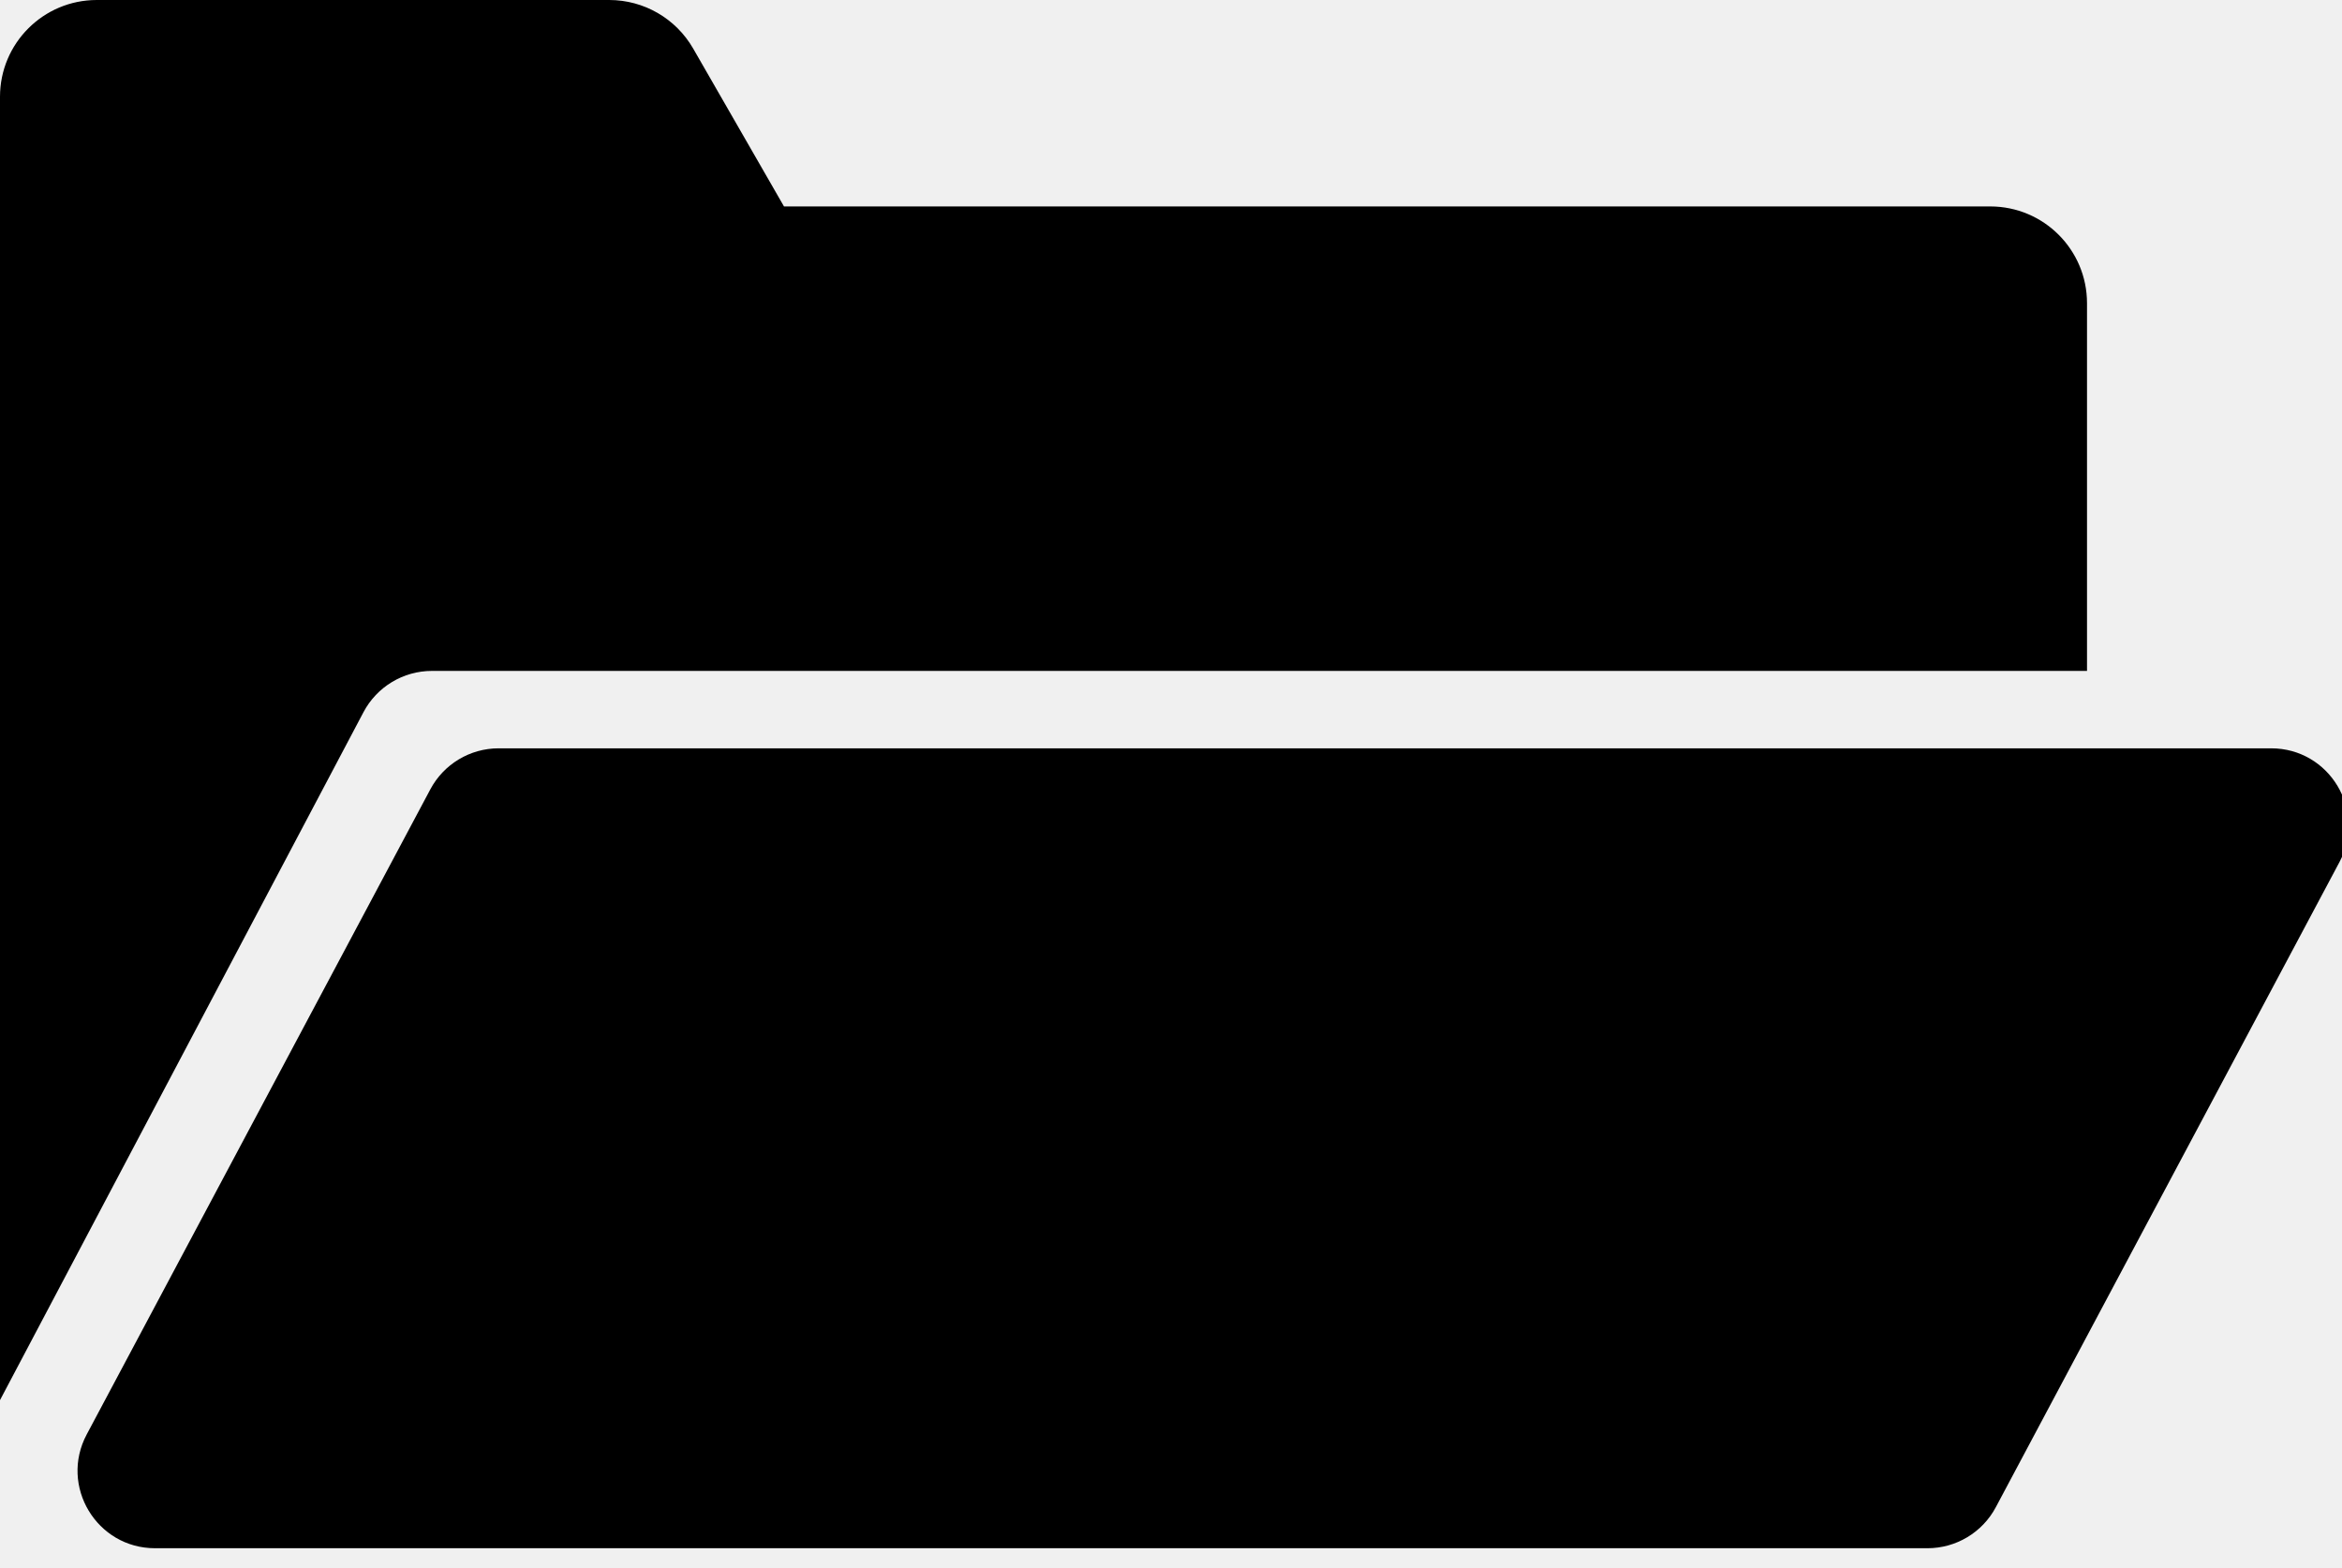
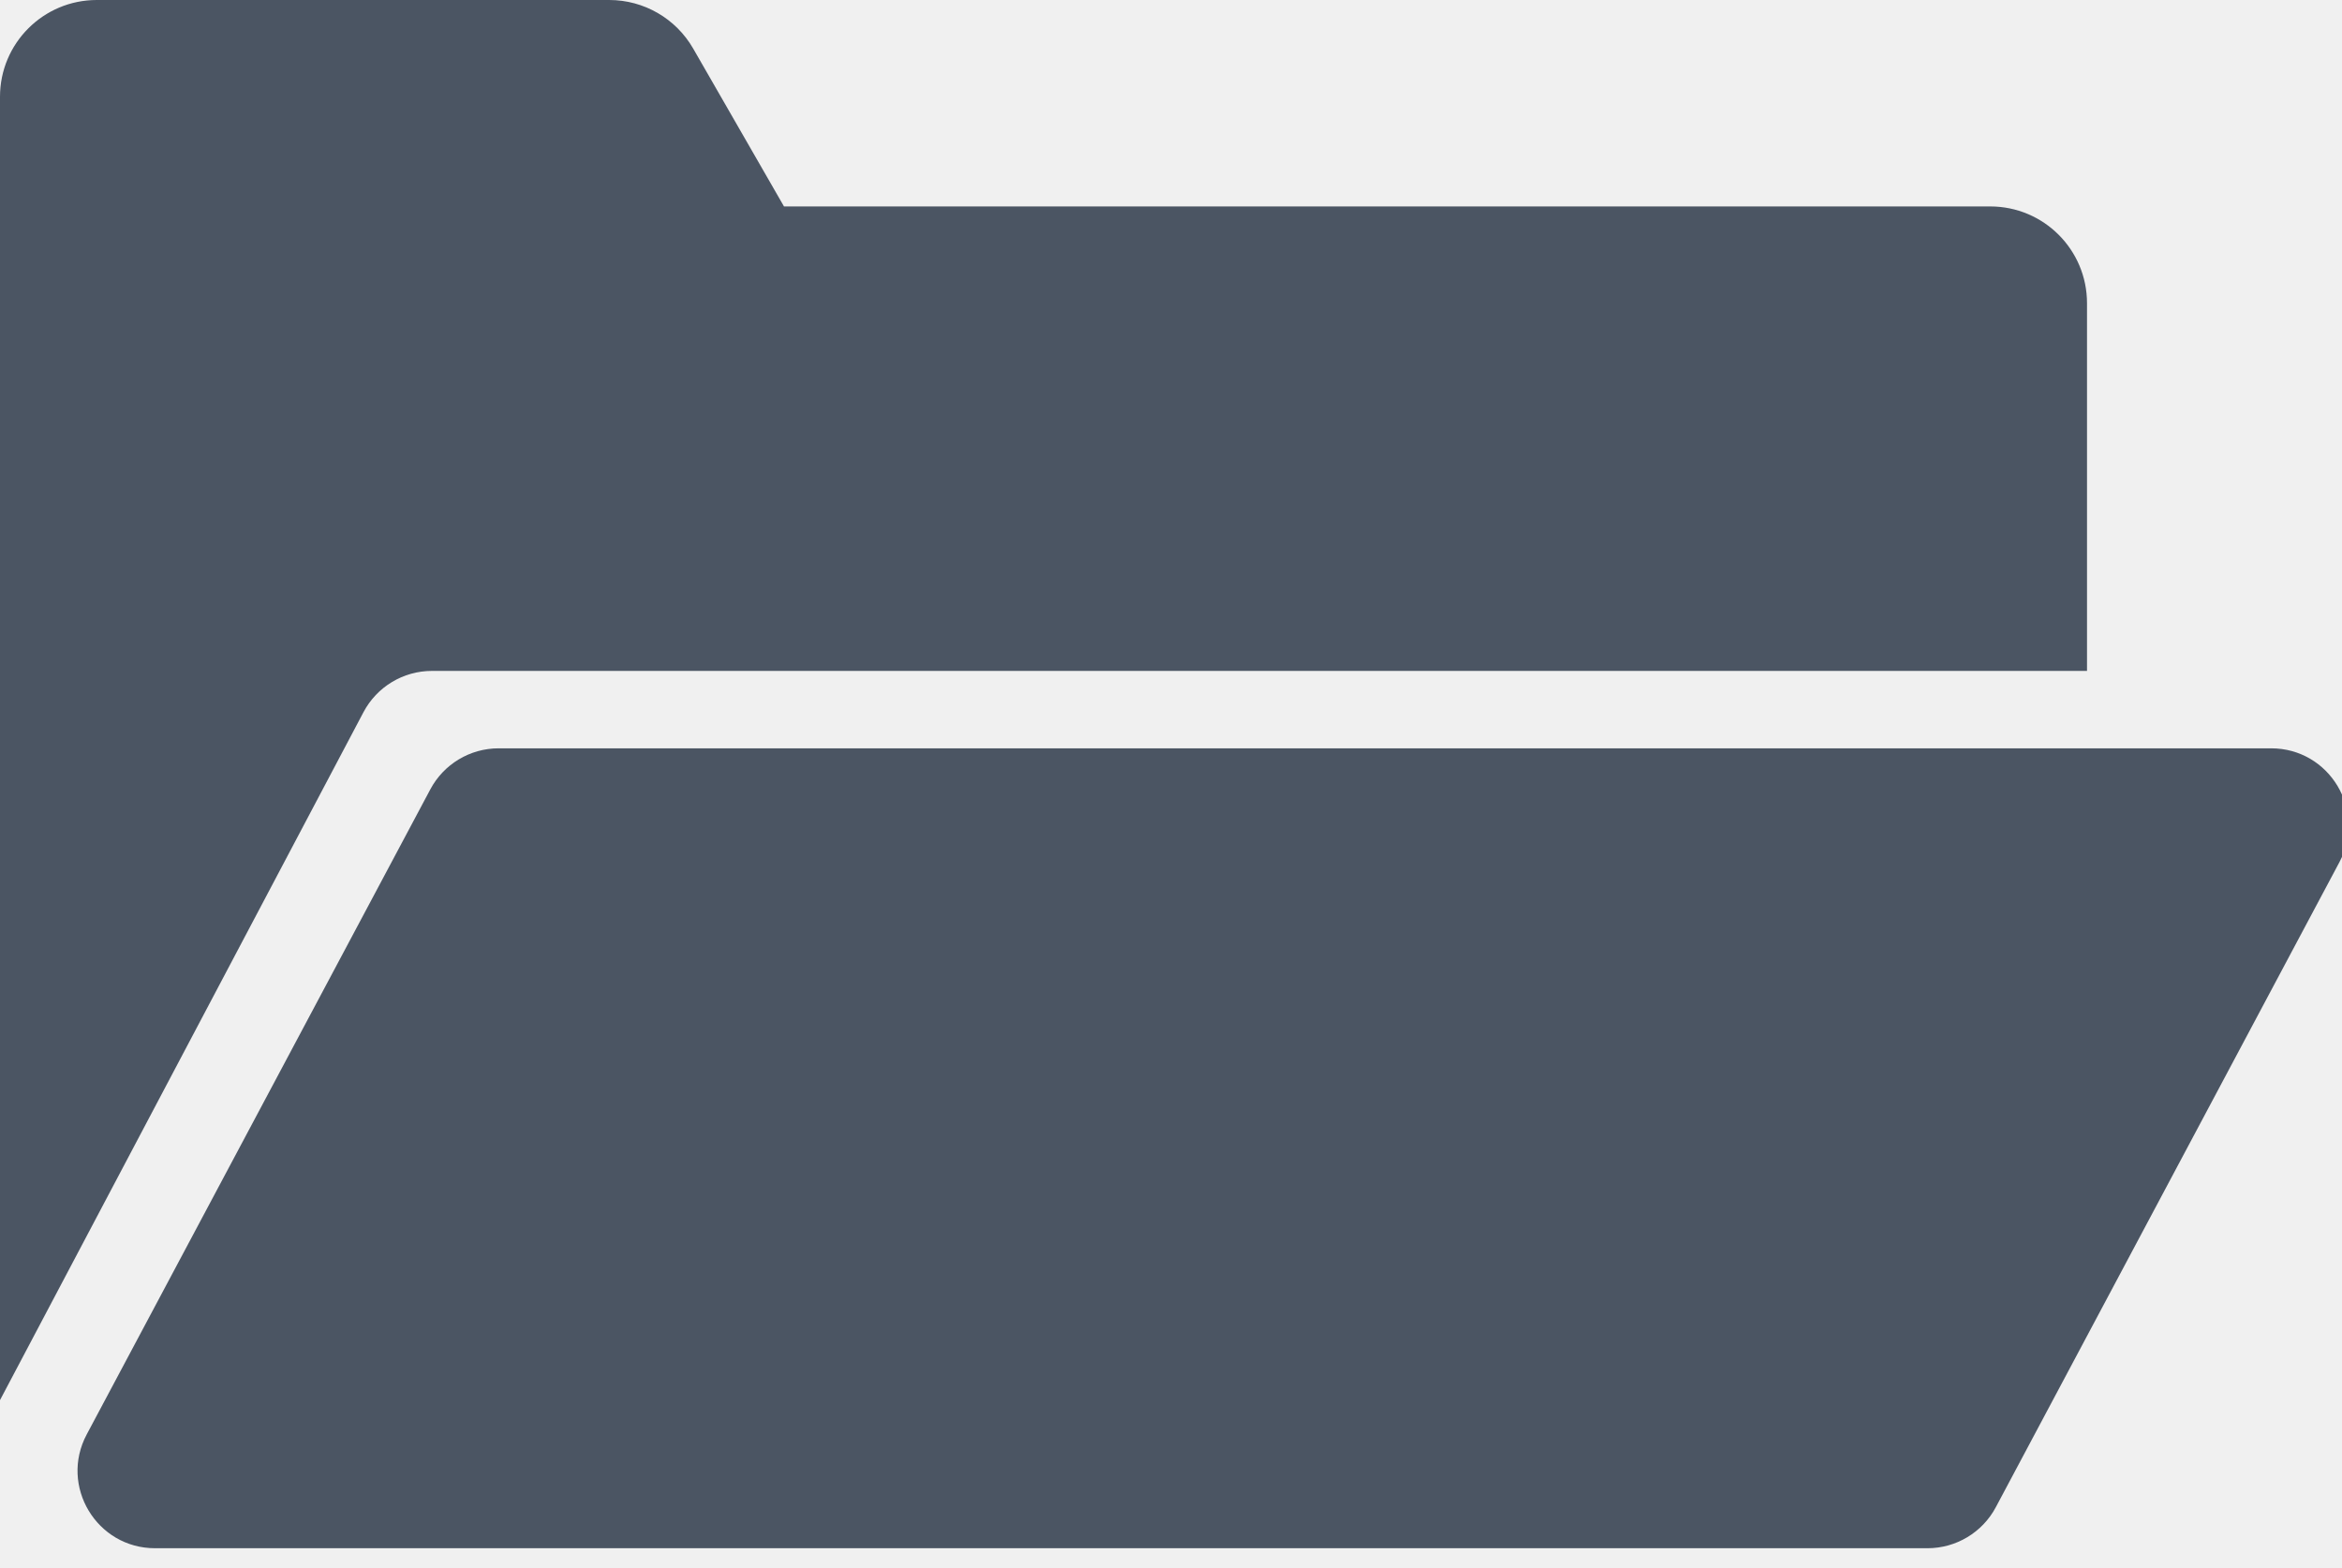
<svg xmlns="http://www.w3.org/2000/svg" width="121" height="81" viewBox="0 0 121 81" fill="none">
  <g clip-path="url(#clip0_570_281)">
-     <path fill-rule="evenodd" clip-rule="evenodd" d="M5 0C2.239 0 0 2.239 0 5V15.667V33.667V72.347L18.78 36.798C19.473 35.487 20.834 34.667 22.317 34.667H107.826V15.667C107.826 12.906 105.588 10.667 102.826 10.667H40.505L35.812 2.507C34.919 0.956 33.267 0 31.477 0H5Z" fill="black" />
-     <path d="M22.233 40.787C22.928 39.482 24.286 38.667 25.764 38.667H117.338C120.356 38.667 122.287 41.883 120.868 44.547L103.114 77.881C102.42 79.185 101.062 80 99.584 80H8.01C4.992 80 3.061 76.784 4.48 74.12L22.233 40.787Z" fill="black" />
+     <path fill-rule="evenodd" clip-rule="evenodd" d="M5 0C2.239 0 0 2.239 0 5V15.667V33.667V72.347L18.78 36.798C19.473 35.487 20.834 34.667 22.317 34.667H107.826V15.667C107.826 12.906 105.588 10.667 102.826 10.667H40.505L35.812 2.507C34.919 0.956 33.267 0 31.477 0H5Z" fill="#4b5563" />
+     <path d="M22.233 40.787C22.928 39.482 24.286 38.667 25.764 38.667H117.338C120.356 38.667 122.287 41.883 120.868 44.547L103.114 77.881C102.42 79.185 101.062 80 99.584 80H8.01C4.992 80 3.061 76.784 4.48 74.12L22.233 40.787Z" fill="#4b5563" />
  </g>
  <defs>
    <clipPath id="clip0_570_281">
      <rect width="121" height="81" fill="white" />
    </clipPath>
  </defs>
</svg>
